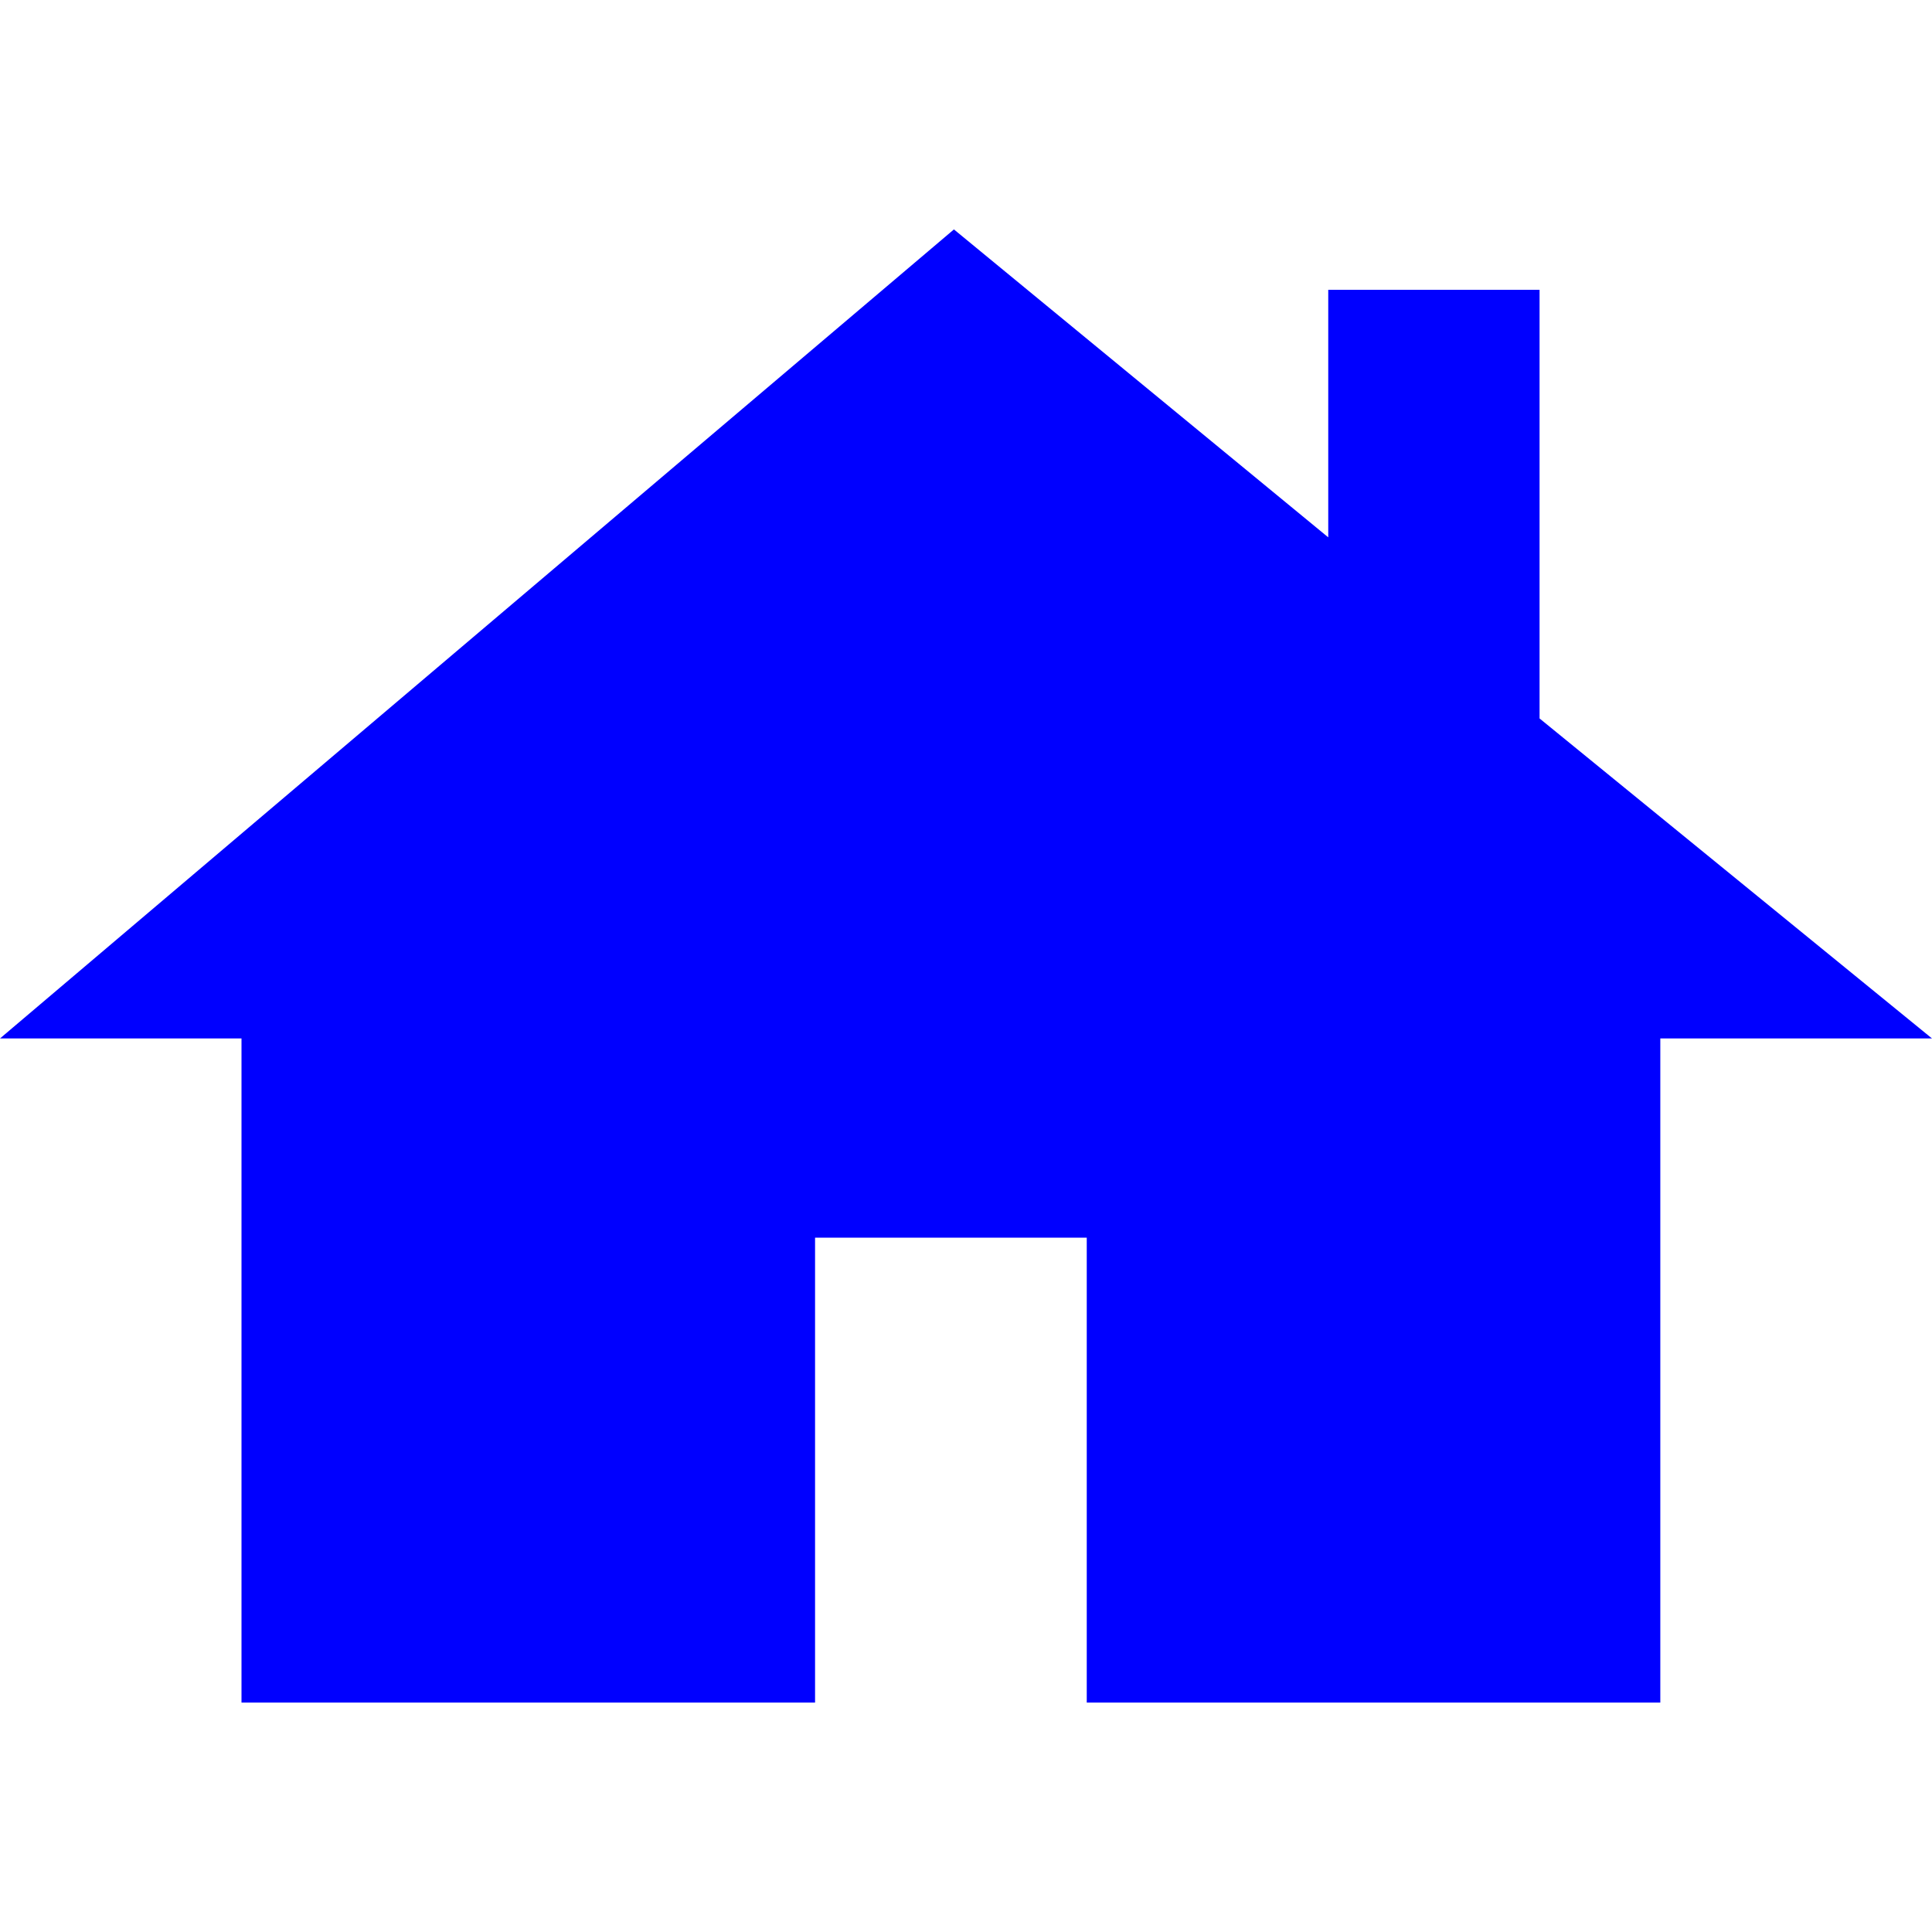
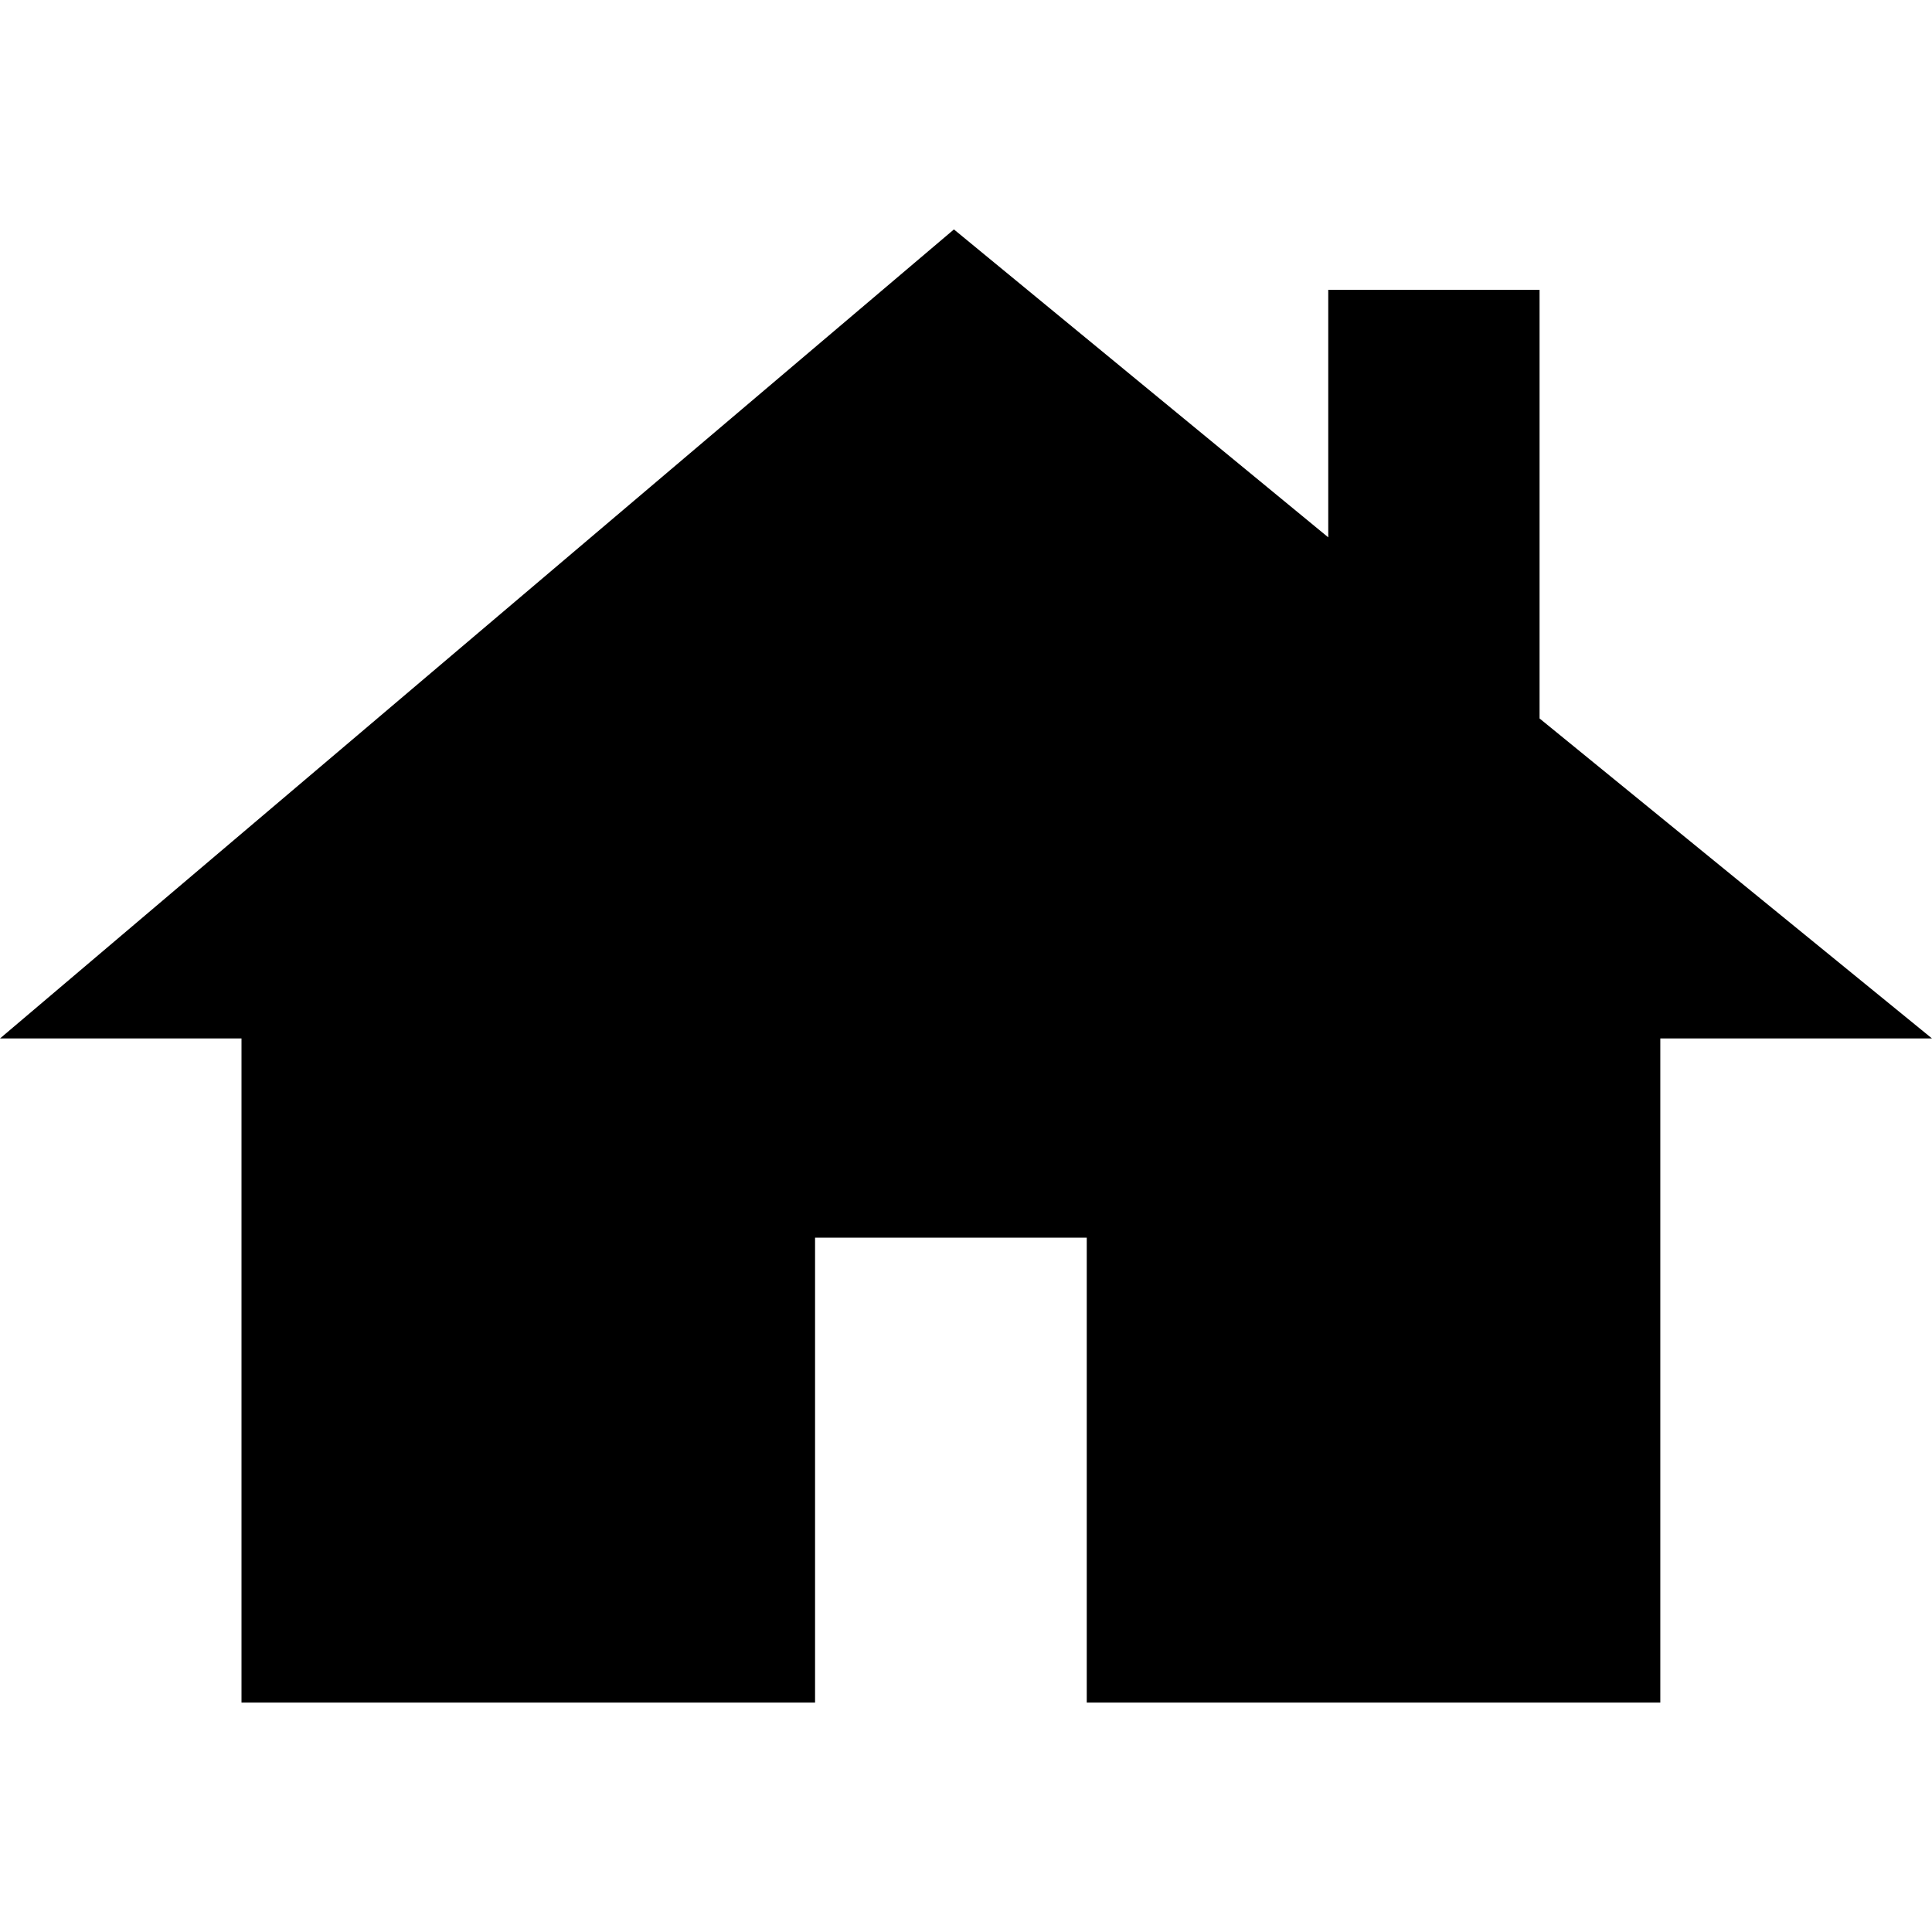
<svg xmlns="http://www.w3.org/2000/svg" height="24" width="24" viewBox="0 0 24 24">
  <g>
-     <path id="path1" transform="rotate(0,12,12) translate(0,2.85) scale(0.75,0.75)  " fill="#0000FF" d="M15.8,0L22,5.1 22,1 25.5,1 25.5,8.1 32,13.4 27.5,13.4 27.5,24.4 18,24.4 18,16.7 13.5,16.7 13.5,24.4 4,24.4 4,13.4 0,13.4z" />
+     <path id="path1" transform="rotate(0,12,12) translate(0,2.85) scale(0.75,0.75)  " fill="black" d="M15.8,0L22,5.1 22,1 25.5,1 25.5,8.1 32,13.4 27.5,13.4 27.5,24.4 18,24.4 18,16.7 13.5,16.7 13.5,24.4 4,24.4 4,13.4 0,13.4z" />
  </g>
</svg>
